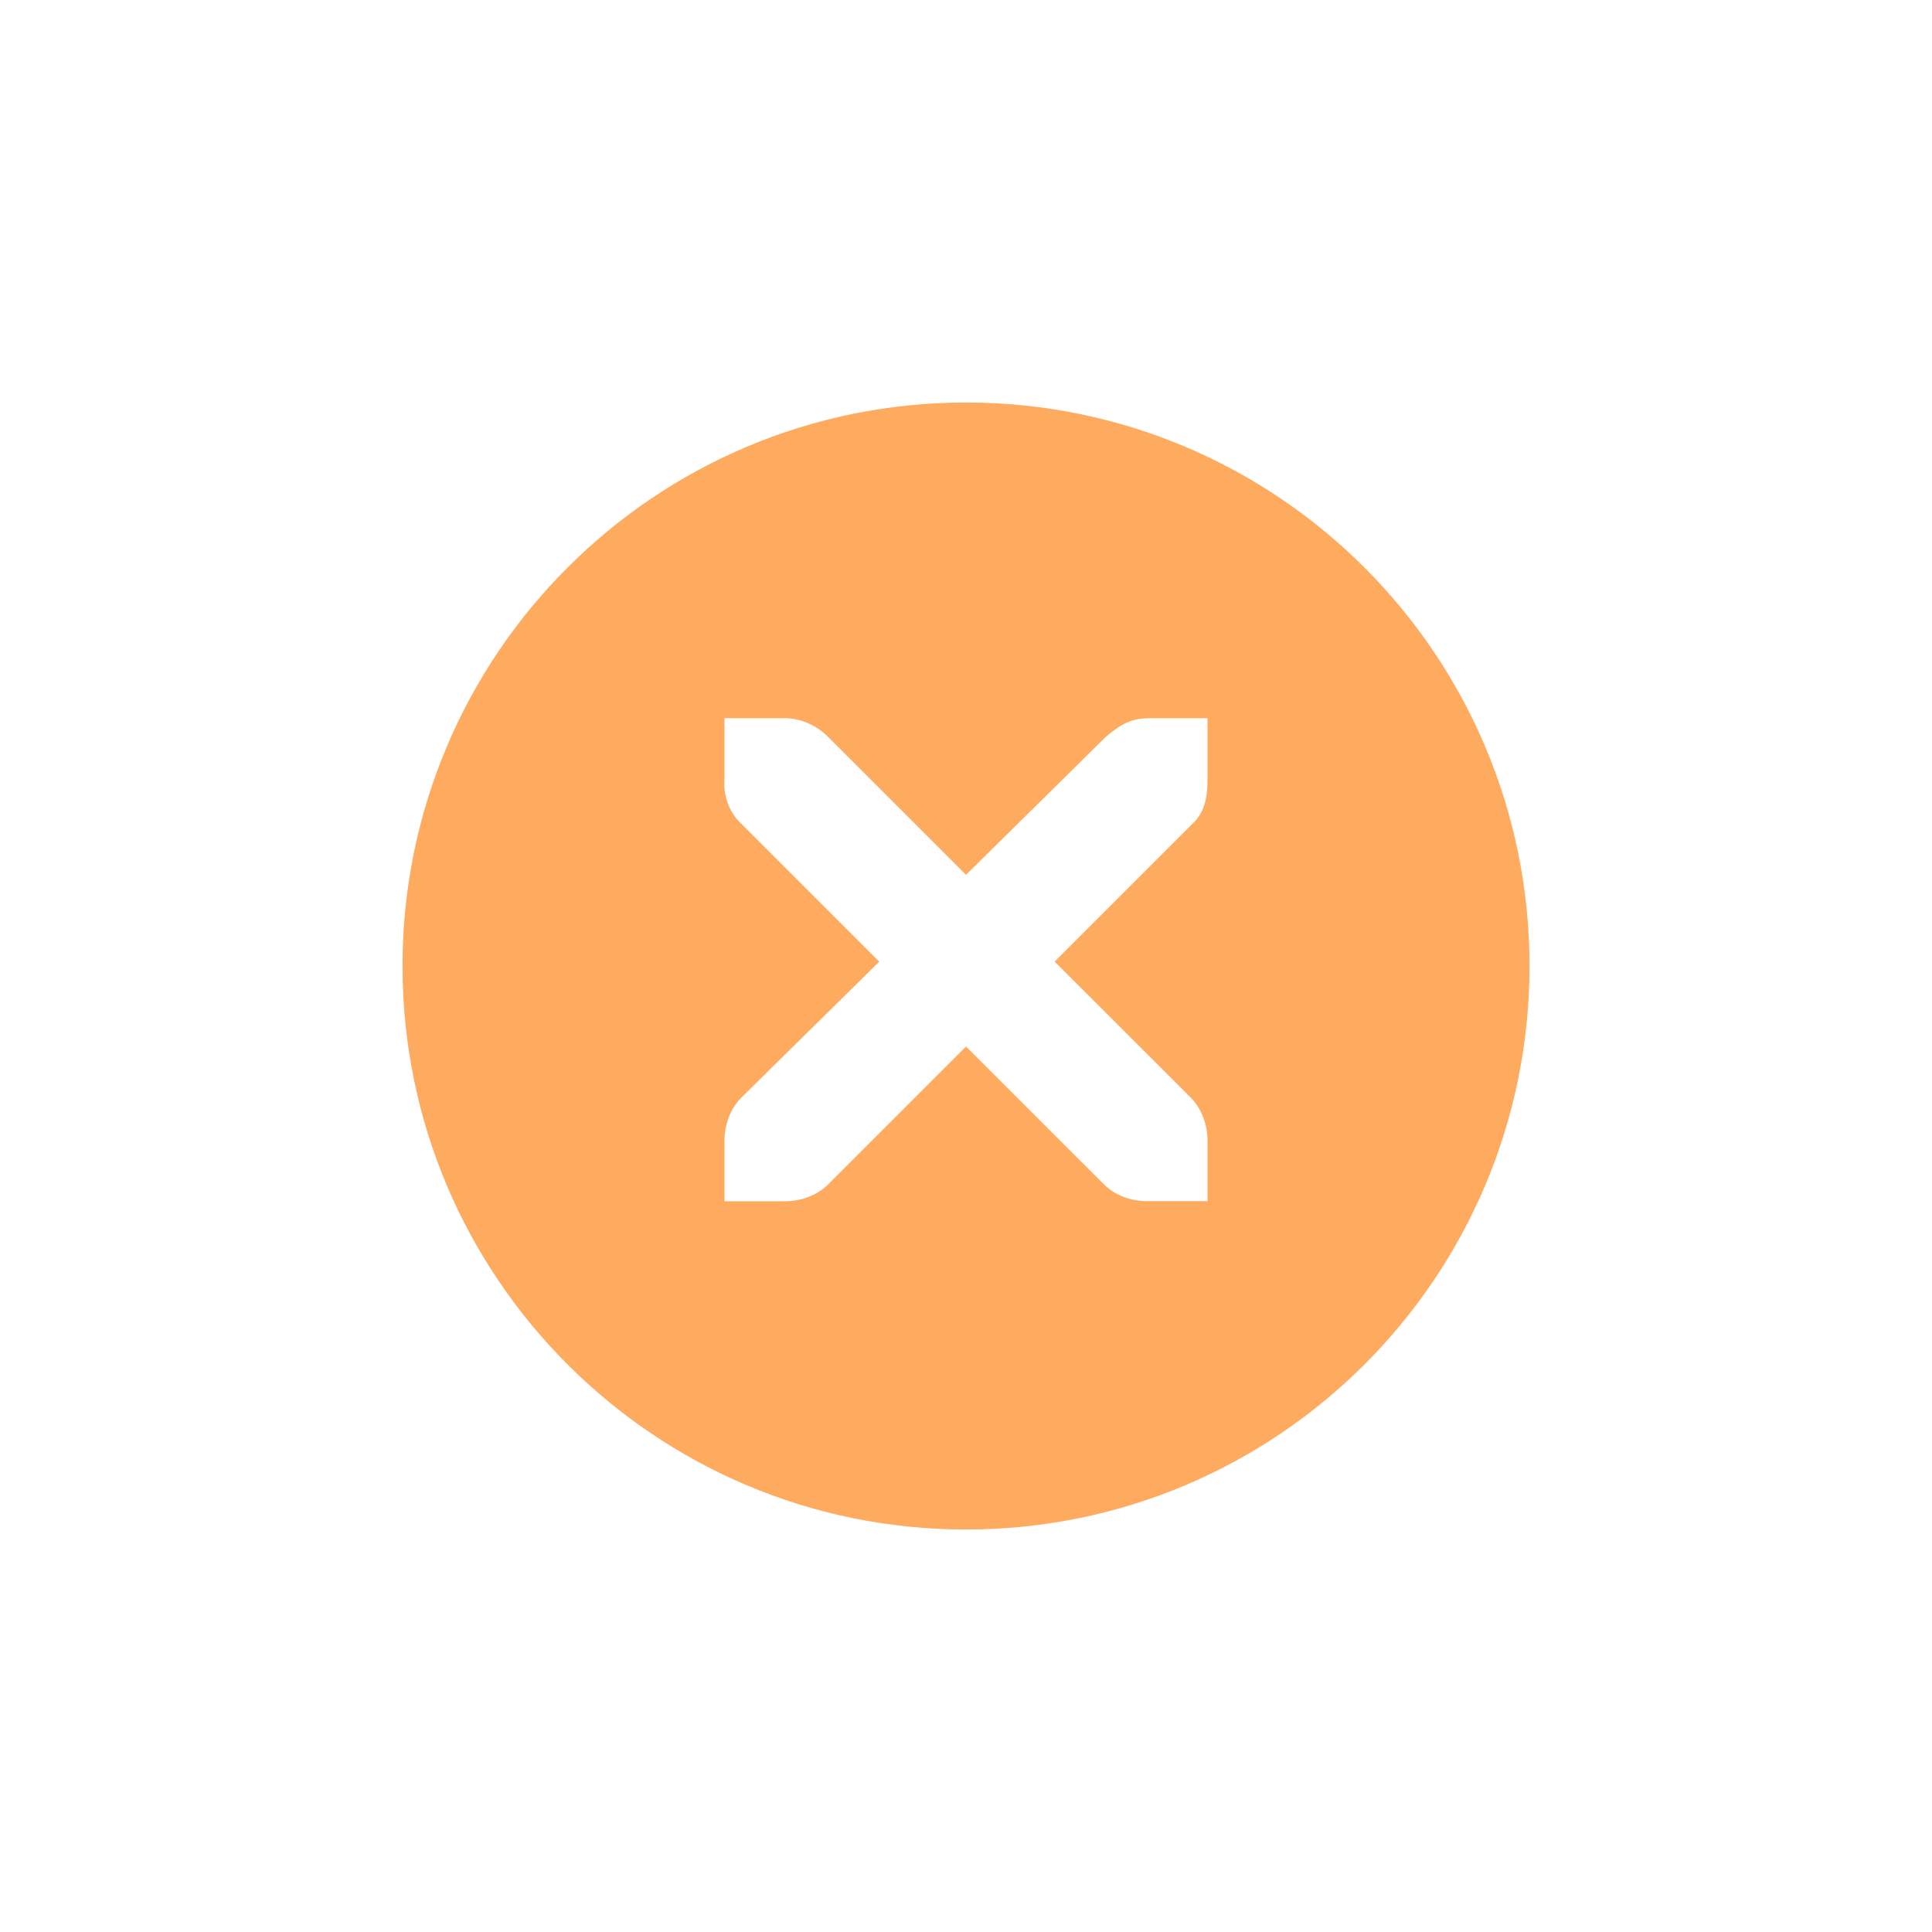
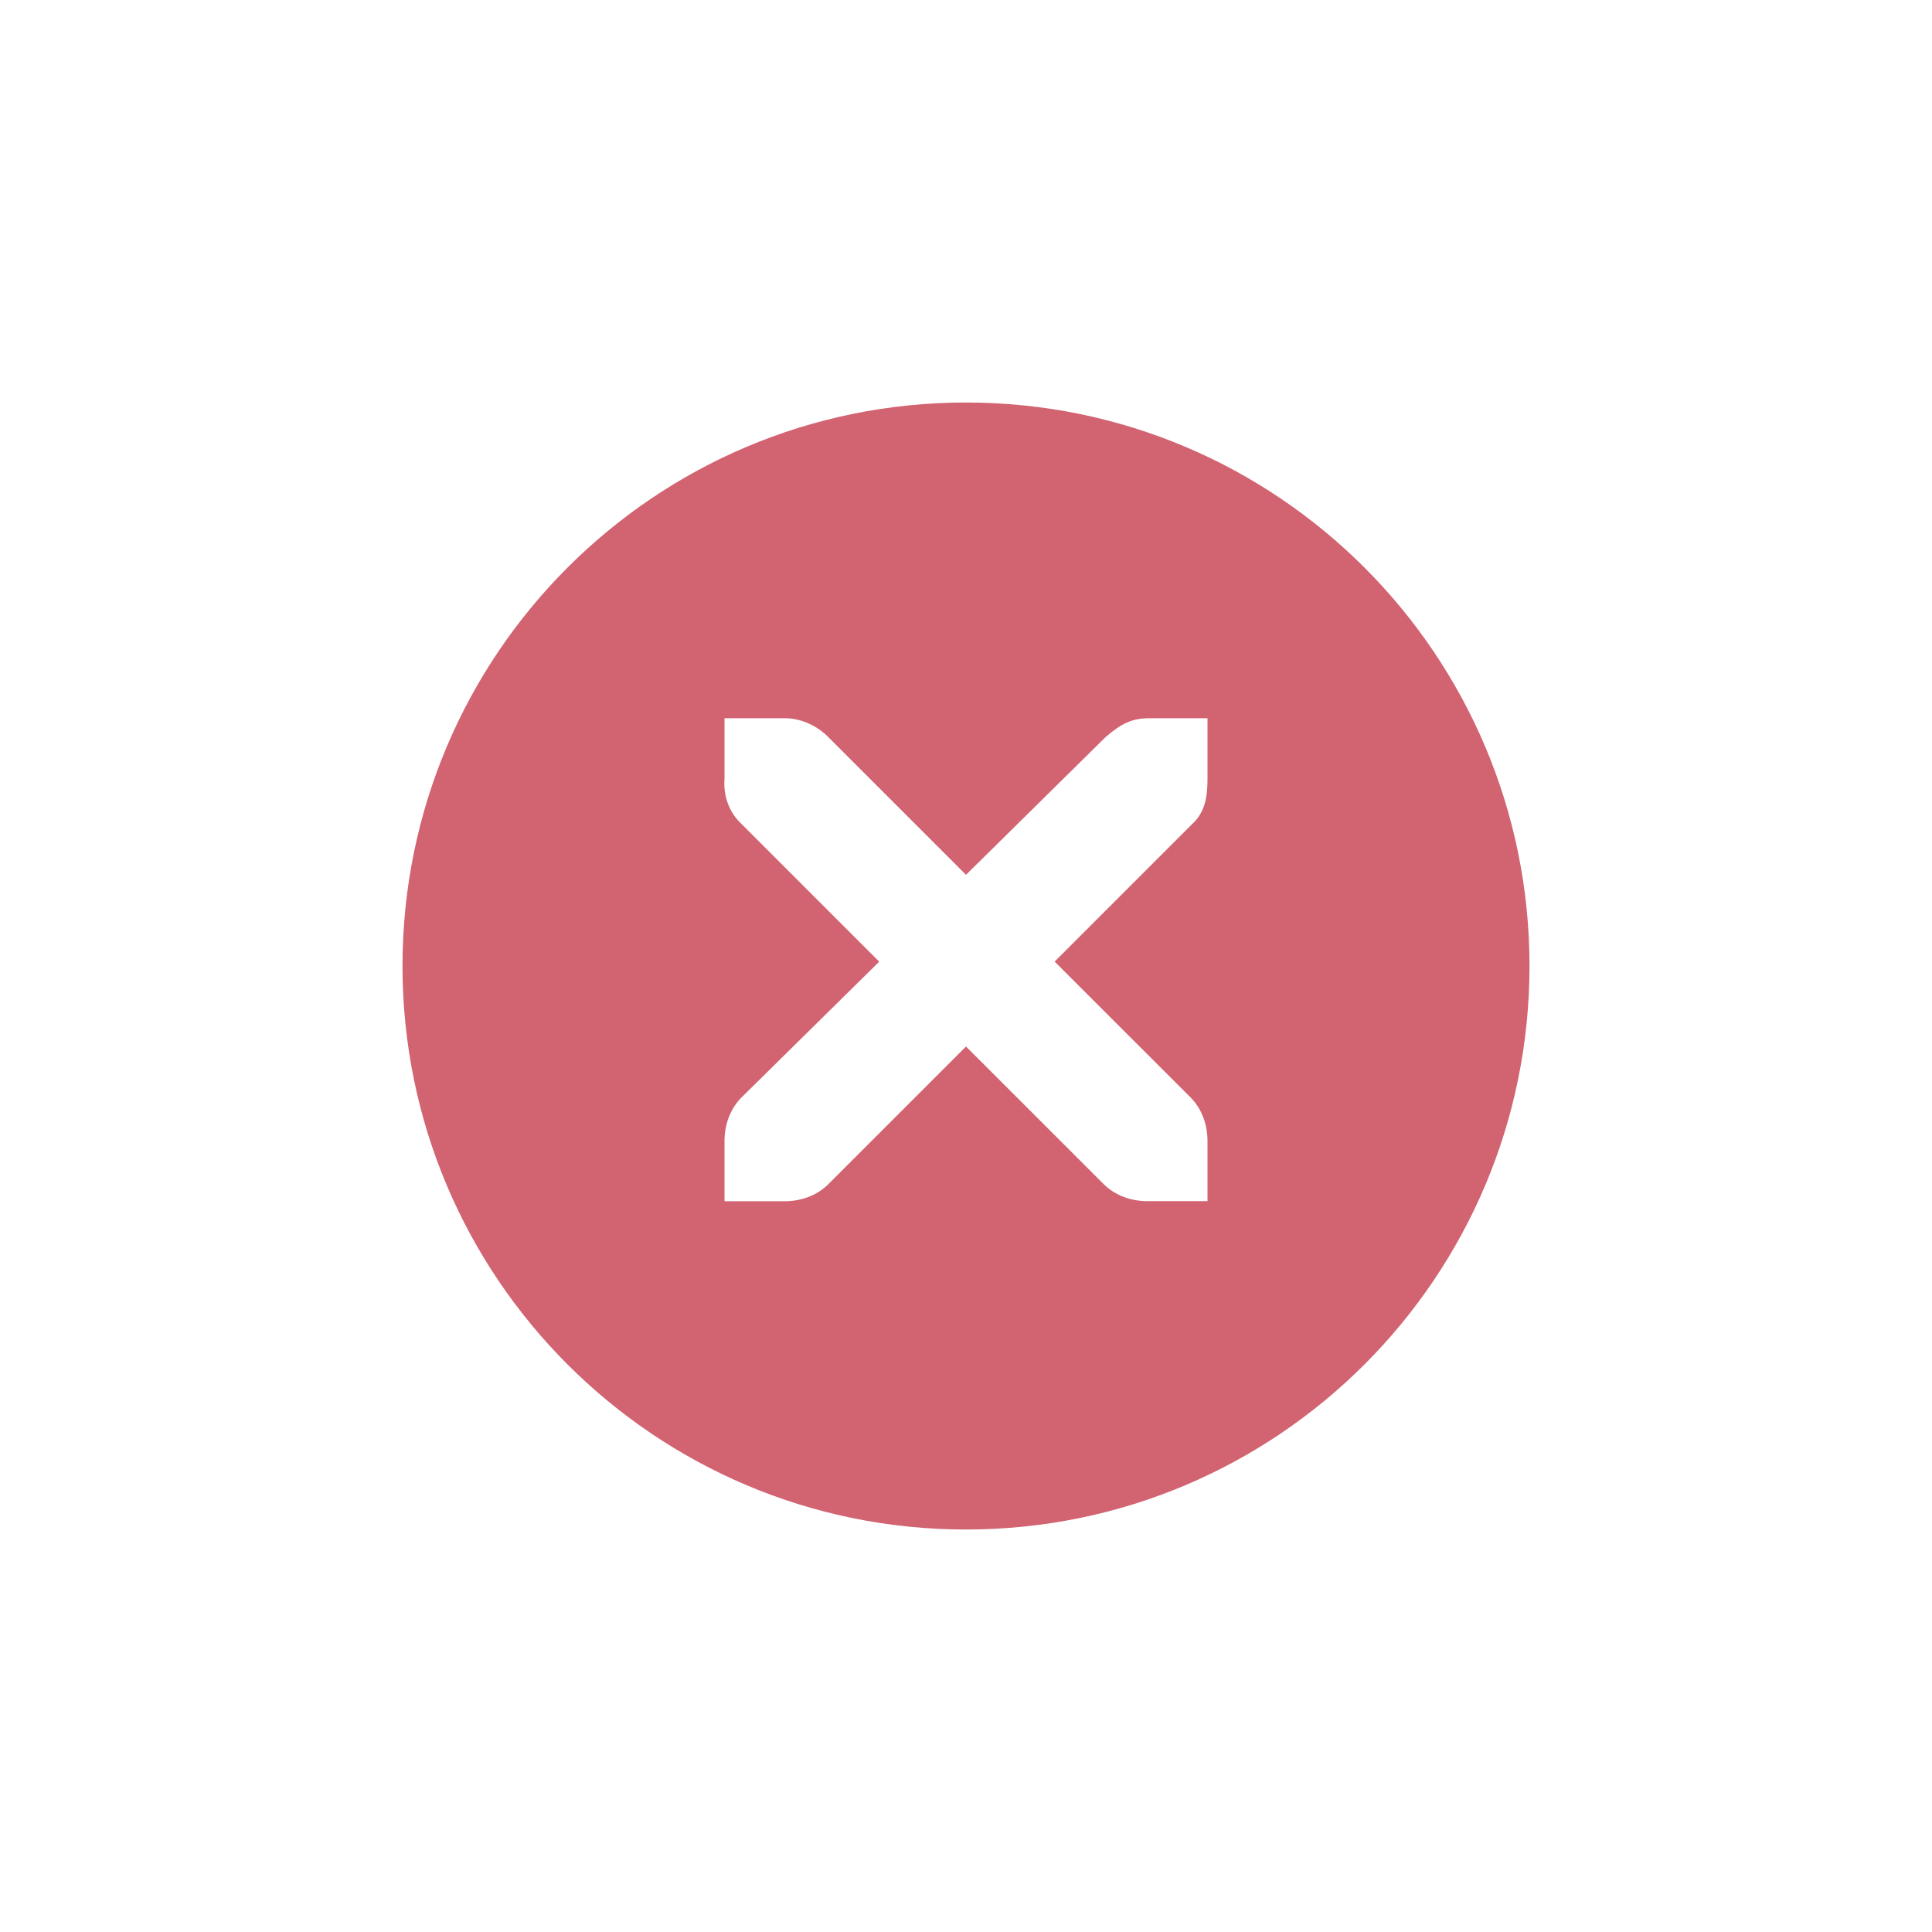
<svg xmlns="http://www.w3.org/2000/svg" width="24" height="24" id="svg4306" version="1.1" style="enable-background:new">
  <defs id="defs4308">
    <linearGradient id="linearGradient3770">
      <stop style="stop-color:#000000;stop-opacity:0.628;" offset="0" id="stop3772" />
      <stop style="stop-color:#000000;stop-opacity:0.498;" offset="1" id="stop3774" />
    </linearGradient>
    <linearGradient id="linearGradient4882">
-       <stop style="stop-color:#2E2E2E;stop-opacity:1;" offset="0" id="stop4884" />
-       <stop style="stop-color:#2E2E2E;stop-opacity:0;" offset="1" id="stop4886" />
+       <stop style="stop-color:#333333;stop-opacity:1;" offset="0" id="stop4884" />
+       <stop style="stop-color:#333333;stop-opacity:0;" offset="1" id="stop4886" />
    </linearGradient>
    <linearGradient id="linearGradient3784-6">
-       <stop style="stop-color:#2E2E2E;stop-opacity:0.216;" offset="0" id="stop3786-4" />
-       <stop style="stop-color:#2E2E2E;stop-opacity:0;" offset="1" id="stop3788-6" />
+       <stop style="stop-color:#333333;stop-opacity:0.216;" offset="0" id="stop3786-4" />
+       <stop style="stop-color:#333333;stop-opacity:0;" offset="1" id="stop3788-6" />
    </linearGradient>
    <linearGradient id="linearGradient4892">
      <stop id="stop4894" offset="0" style="stop-color:#2f3a42;stop-opacity:1;" />
      <stop id="stop4896" offset="1" style="stop-color:#1d242a;stop-opacity:1;" />
    </linearGradient>
    <linearGradient id="linearGradient4882-4">
      <stop id="stop4884-9" offset="0" style="stop-color:#728495;stop-opacity:1;" />
      <stop id="stop4886-9" offset="1" style="stop-color:#617c95;stop-opacity:0;" />
    </linearGradient>
  </defs>
  <g id="layer1" transform="translate(0,-1028.362)">
    <g style="display:inline" id="titlebutton-close-hover-dark" transform="translate(-538,1218)">
      <g id="g4927-97-4" style="display:inline;opacity:1" transform="translate(-781,-432.6378)">
        <g transform="translate(-103,0)" style="display:inline;opacity:1" id="g4490-6-9-1-3">
          <g id="g4092-0-2-3-4-6" style="display:inline" transform="translate(58,0)">
-             <path style="fill:#ffab5f;fill-opacity:1;stroke:none;stroke-width:0;stroke-linecap:butt;stroke-linejoin:miter;stroke-miterlimit:4;stroke-dasharray:none;stroke-dashoffset:0;stroke-opacity:1" d="m 414,92 a 7,7 0 0 0 -7,7 7,7 0 0 0 7,7 7,7 0 0 0 7,-7 7,7 0 0 0 -7,-7 z m -3,3.922 0.75,0 c 0.008,-9e-5 0.016,-3.45e-4 0.023,0 0.191,0.008 0.382,0.096 0.516,0.234 L 414,97.867 415.734,96.156 c 0.199,-0.173 0.335,-0.229 0.516,-0.234 l 0.75,0 0,0.75 c 0,0.215 -0.026,0.413 -0.188,0.562 l -1.711,1.711 1.688,1.687 c 0.141,0.141 0.211,0.34 0.211,0.539 l 0,0.75 -0.75,0 c -0.199,-1e-5 -0.398,-0.07 -0.539,-0.211 L 414,100 l -1.711,1.711 c -0.141,0.141 -0.34,0.211 -0.539,0.211 l -0.75,0 0,-0.75 c 0,-0.199 0.07,-0.398 0.211,-0.539 l 1.711,-1.687 -1.711,-1.711 C 411.053,97.088 410.984,96.882 411,96.672 l 0,-0.75 z" transform="translate(962,156)" id="path4068-7-5-8-2-3" />
+             <path style="fill:#d26371;fill-opacity:1;stroke:none;stroke-width:0;stroke-linecap:butt;stroke-linejoin:miter;stroke-miterlimit:4;stroke-dasharray:none;stroke-dashoffset:0;stroke-opacity:1" d="m 414,92 a 7,7 0 0 0 -7,7 7,7 0 0 0 7,7 7,7 0 0 0 7,-7 7,7 0 0 0 -7,-7 z m -3,3.922 0.75,0 c 0.008,-9e-5 0.016,-3.45e-4 0.023,0 0.191,0.008 0.382,0.096 0.516,0.234 L 414,97.867 415.734,96.156 c 0.199,-0.173 0.335,-0.229 0.516,-0.234 l 0.75,0 0,0.75 c 0,0.215 -0.026,0.413 -0.188,0.562 l -1.711,1.711 1.688,1.687 c 0.141,0.141 0.211,0.34 0.211,0.539 l 0,0.75 -0.75,0 c -0.199,-1e-5 -0.398,-0.07 -0.539,-0.211 L 414,100 l -1.711,1.711 c -0.141,0.141 -0.34,0.211 -0.539,0.211 l -0.75,0 0,-0.75 c 0,-0.199 0.07,-0.398 0.211,-0.539 l 1.711,-1.687 -1.711,-1.711 C 411.053,97.088 410.984,96.882 411,96.672 l 0,-0.75 z" transform="translate(962,156)" id="path4068-7-5-8-2-3" />
          </g>
        </g>
-         <g id="g4778-4-0-2" transform="translate(1323,246.8672)" style="fill:#2E2E2E;fill-opacity:1">
-           <g style="display:inline;fill:#2E2E2E;fill-opacity:1" id="layer9-9-44-1-6" transform="translate(-60,-518)" />
-           <g id="layer10-2-9-3-3" transform="translate(-60,-518)" style="fill:#2E2E2E;fill-opacity:1" />
-           <g id="layer11-16-3-1-7" transform="translate(-60,-518)" style="fill:#2E2E2E;fill-opacity:1" />
-           <g transform="matrix(0.75,0,0,0.75,2,2.054688)" id="g2996-9-3-3" style="fill:#2E2E2E;fill-opacity:1">
-             <g transform="translate(-60,-518)" id="layer12-4-7-1-2" style="fill:#2E2E2E;fill-opacity:1">
-               <g transform="translate(19,-242)" id="layer4-4-1-3-3-7" style="display:inline;fill:#2E2E2E;fill-opacity:1" />
+         <g id="g4778-4-0-2" transform="translate(1323,246.8672)" style="fill:#333333;fill-opacity:1">
+           <g style="display:inline;fill:#333333;fill-opacity:1" id="layer9-9-44-1-6" transform="translate(-60,-518)" />
+           <g id="layer10-2-9-3-3" transform="translate(-60,-518)" style="fill:#333333;fill-opacity:1" />
+           <g id="layer11-16-3-1-7" transform="translate(-60,-518)" style="fill:#333333;fill-opacity:1" />
+           <g transform="matrix(0.75,0,0,0.75,2,2.054688)" id="g2996-9-3-3" style="fill:#333333;fill-opacity:1">
+             <g transform="translate(-60,-518)" id="layer12-4-7-1-2" style="fill:#333333;fill-opacity:1">
+               <g transform="translate(19,-242)" id="layer4-4-1-3-3-7" style="display:inline;fill:#333333;fill-opacity:1" />
            </g>
          </g>
-           <g id="layer13-2-02-1-6" transform="translate(-60,-518)" style="fill:#2E2E2E;fill-opacity:1" />
-           <g id="layer14-4-7-9-6" transform="translate(-60,-518)" style="fill:#2E2E2E;fill-opacity:1" />
-           <g id="layer15-7-4-7-9" transform="translate(-60,-518)" style="fill:#2E2E2E;fill-opacity:1" />
+           <g id="layer13-2-02-1-6" transform="translate(-60,-518)" style="fill:#333333;fill-opacity:1" />
+           <g id="layer14-4-7-9-6" transform="translate(-60,-518)" style="fill:#333333;fill-opacity:1" />
+           <g id="layer15-7-4-7-9" transform="translate(-60,-518)" style="fill:#333333;fill-opacity:1" />
        </g>
      </g>
      <rect y="-185.638" x="542" height="16" width="16" id="rect17883-5-4-2" style="display:inline;opacity:1;fill:none;fill-opacity:1;stroke:none;stroke-width:1;stroke-linecap:butt;stroke-linejoin:miter;stroke-miterlimit:4;stroke-dasharray:none;stroke-dashoffset:0;stroke-opacity:0" />
    </g>
  </g>
</svg>
